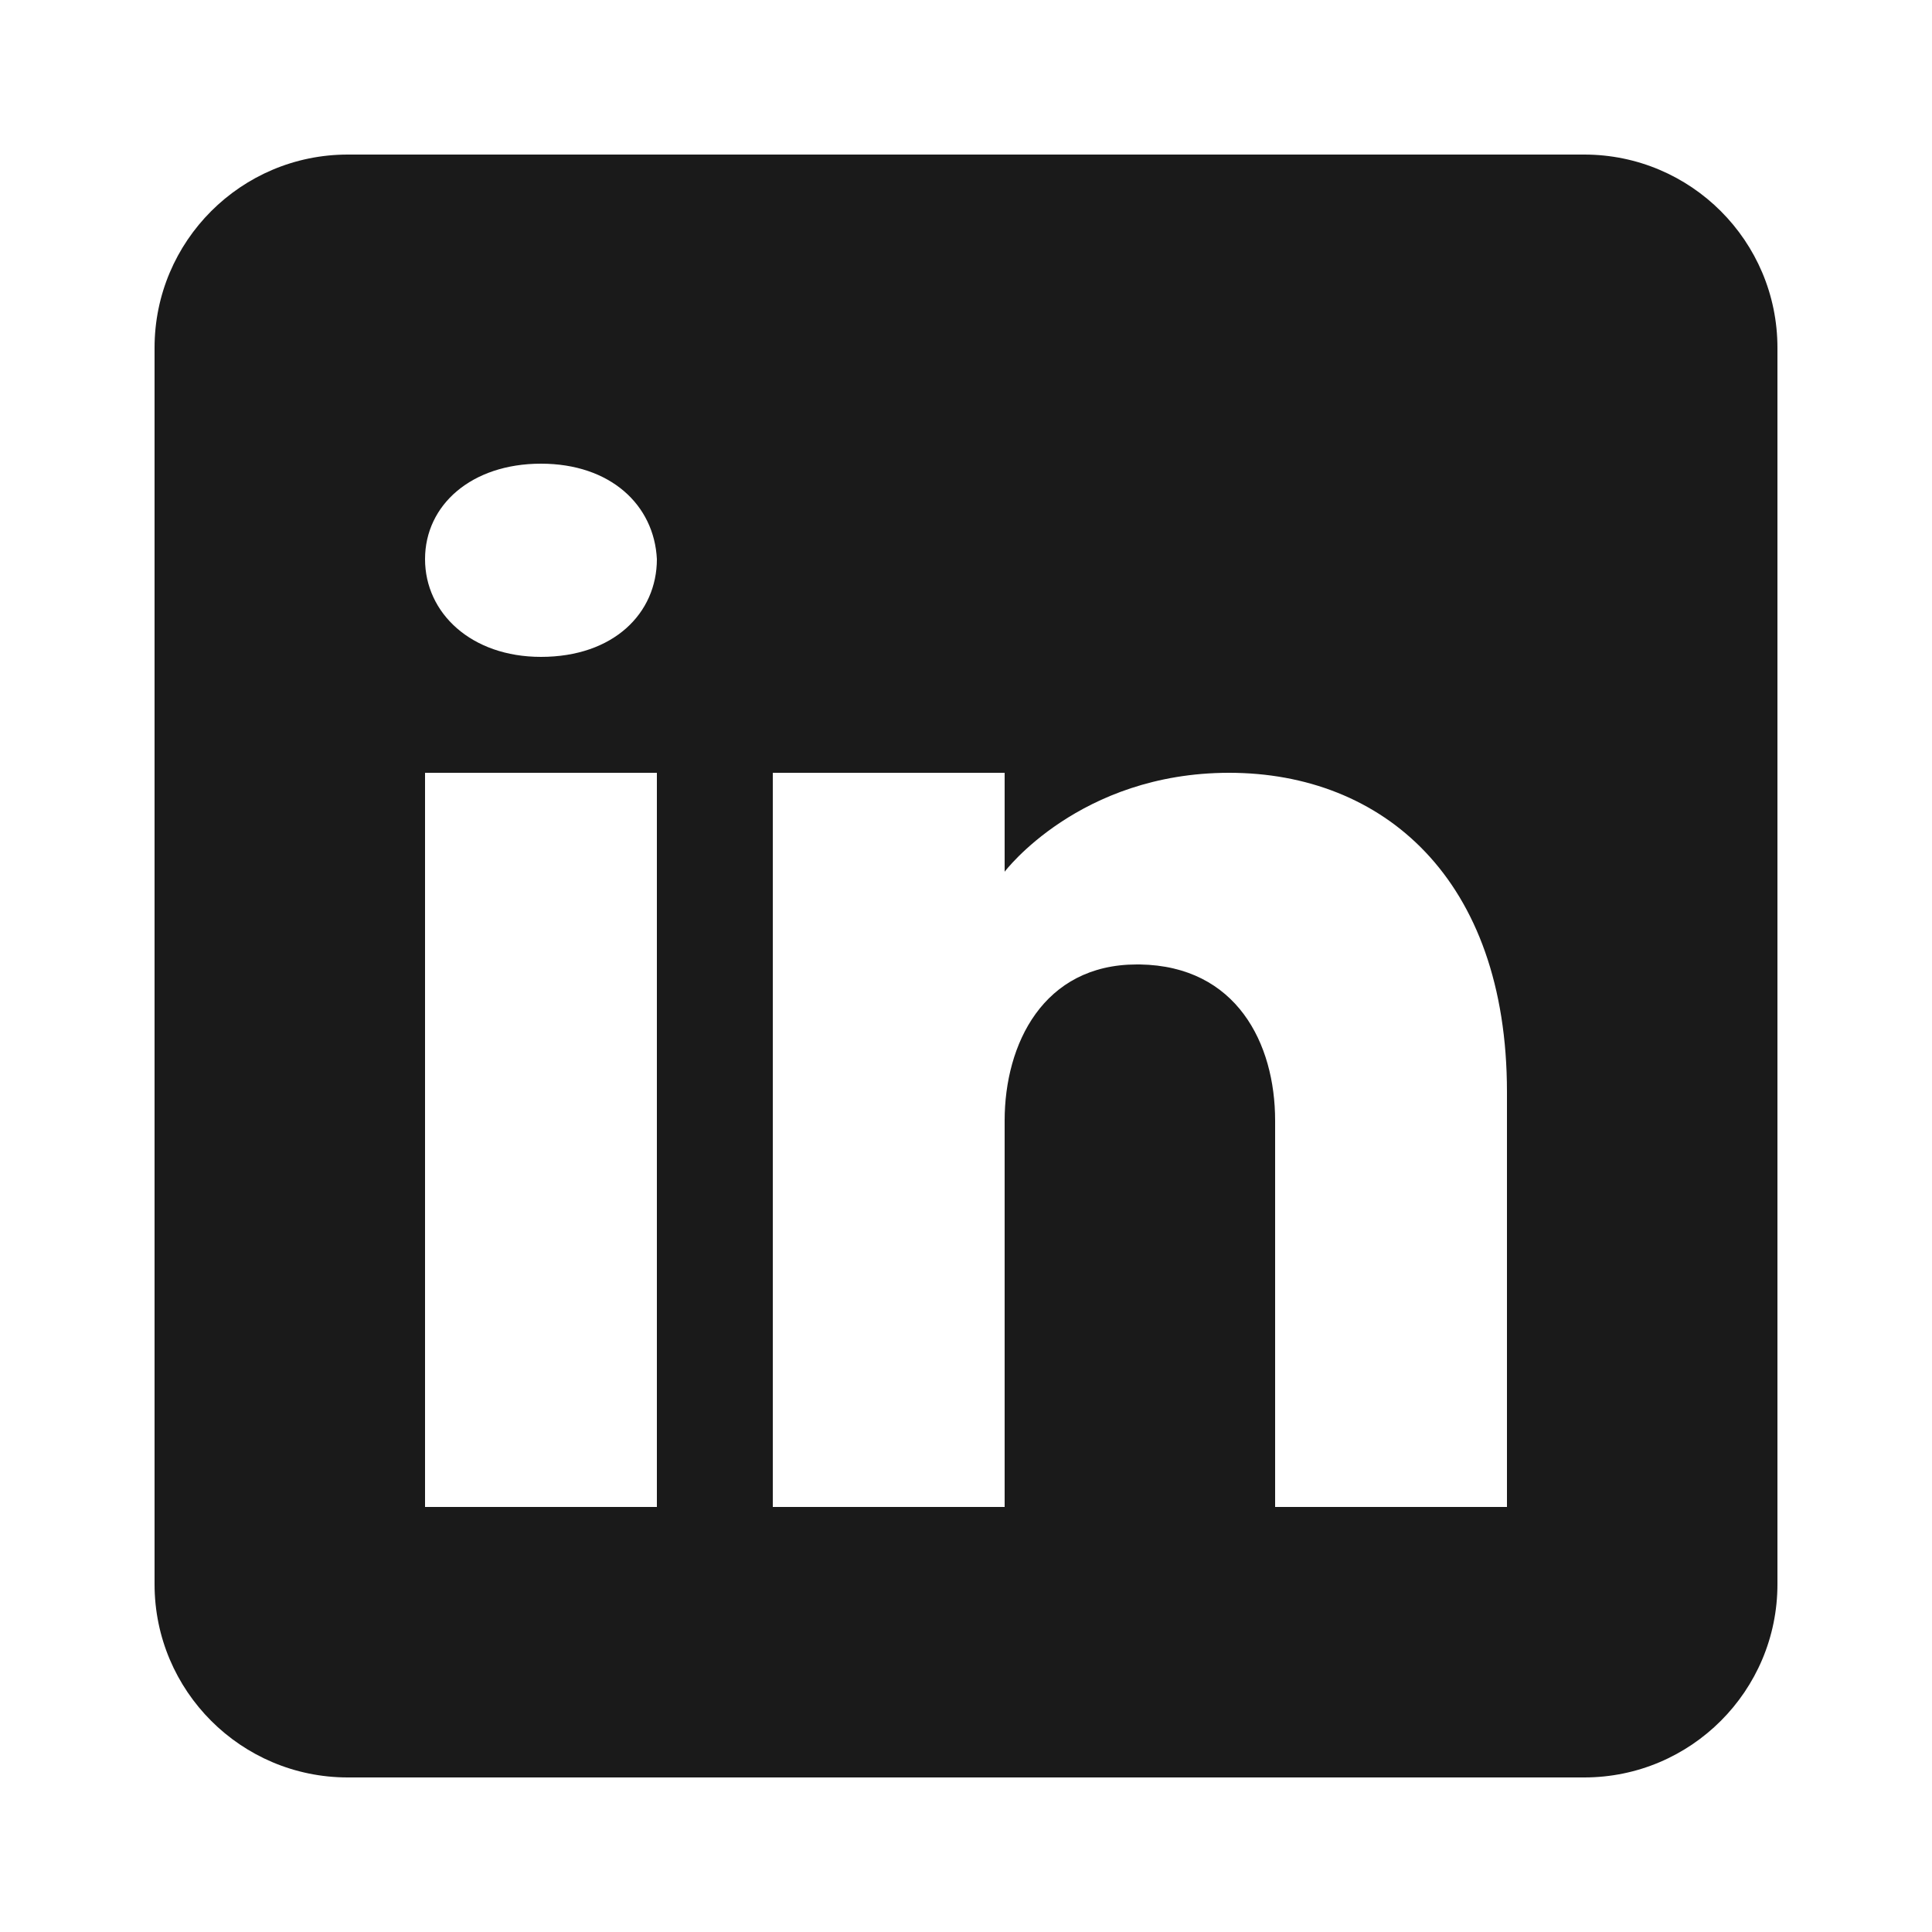
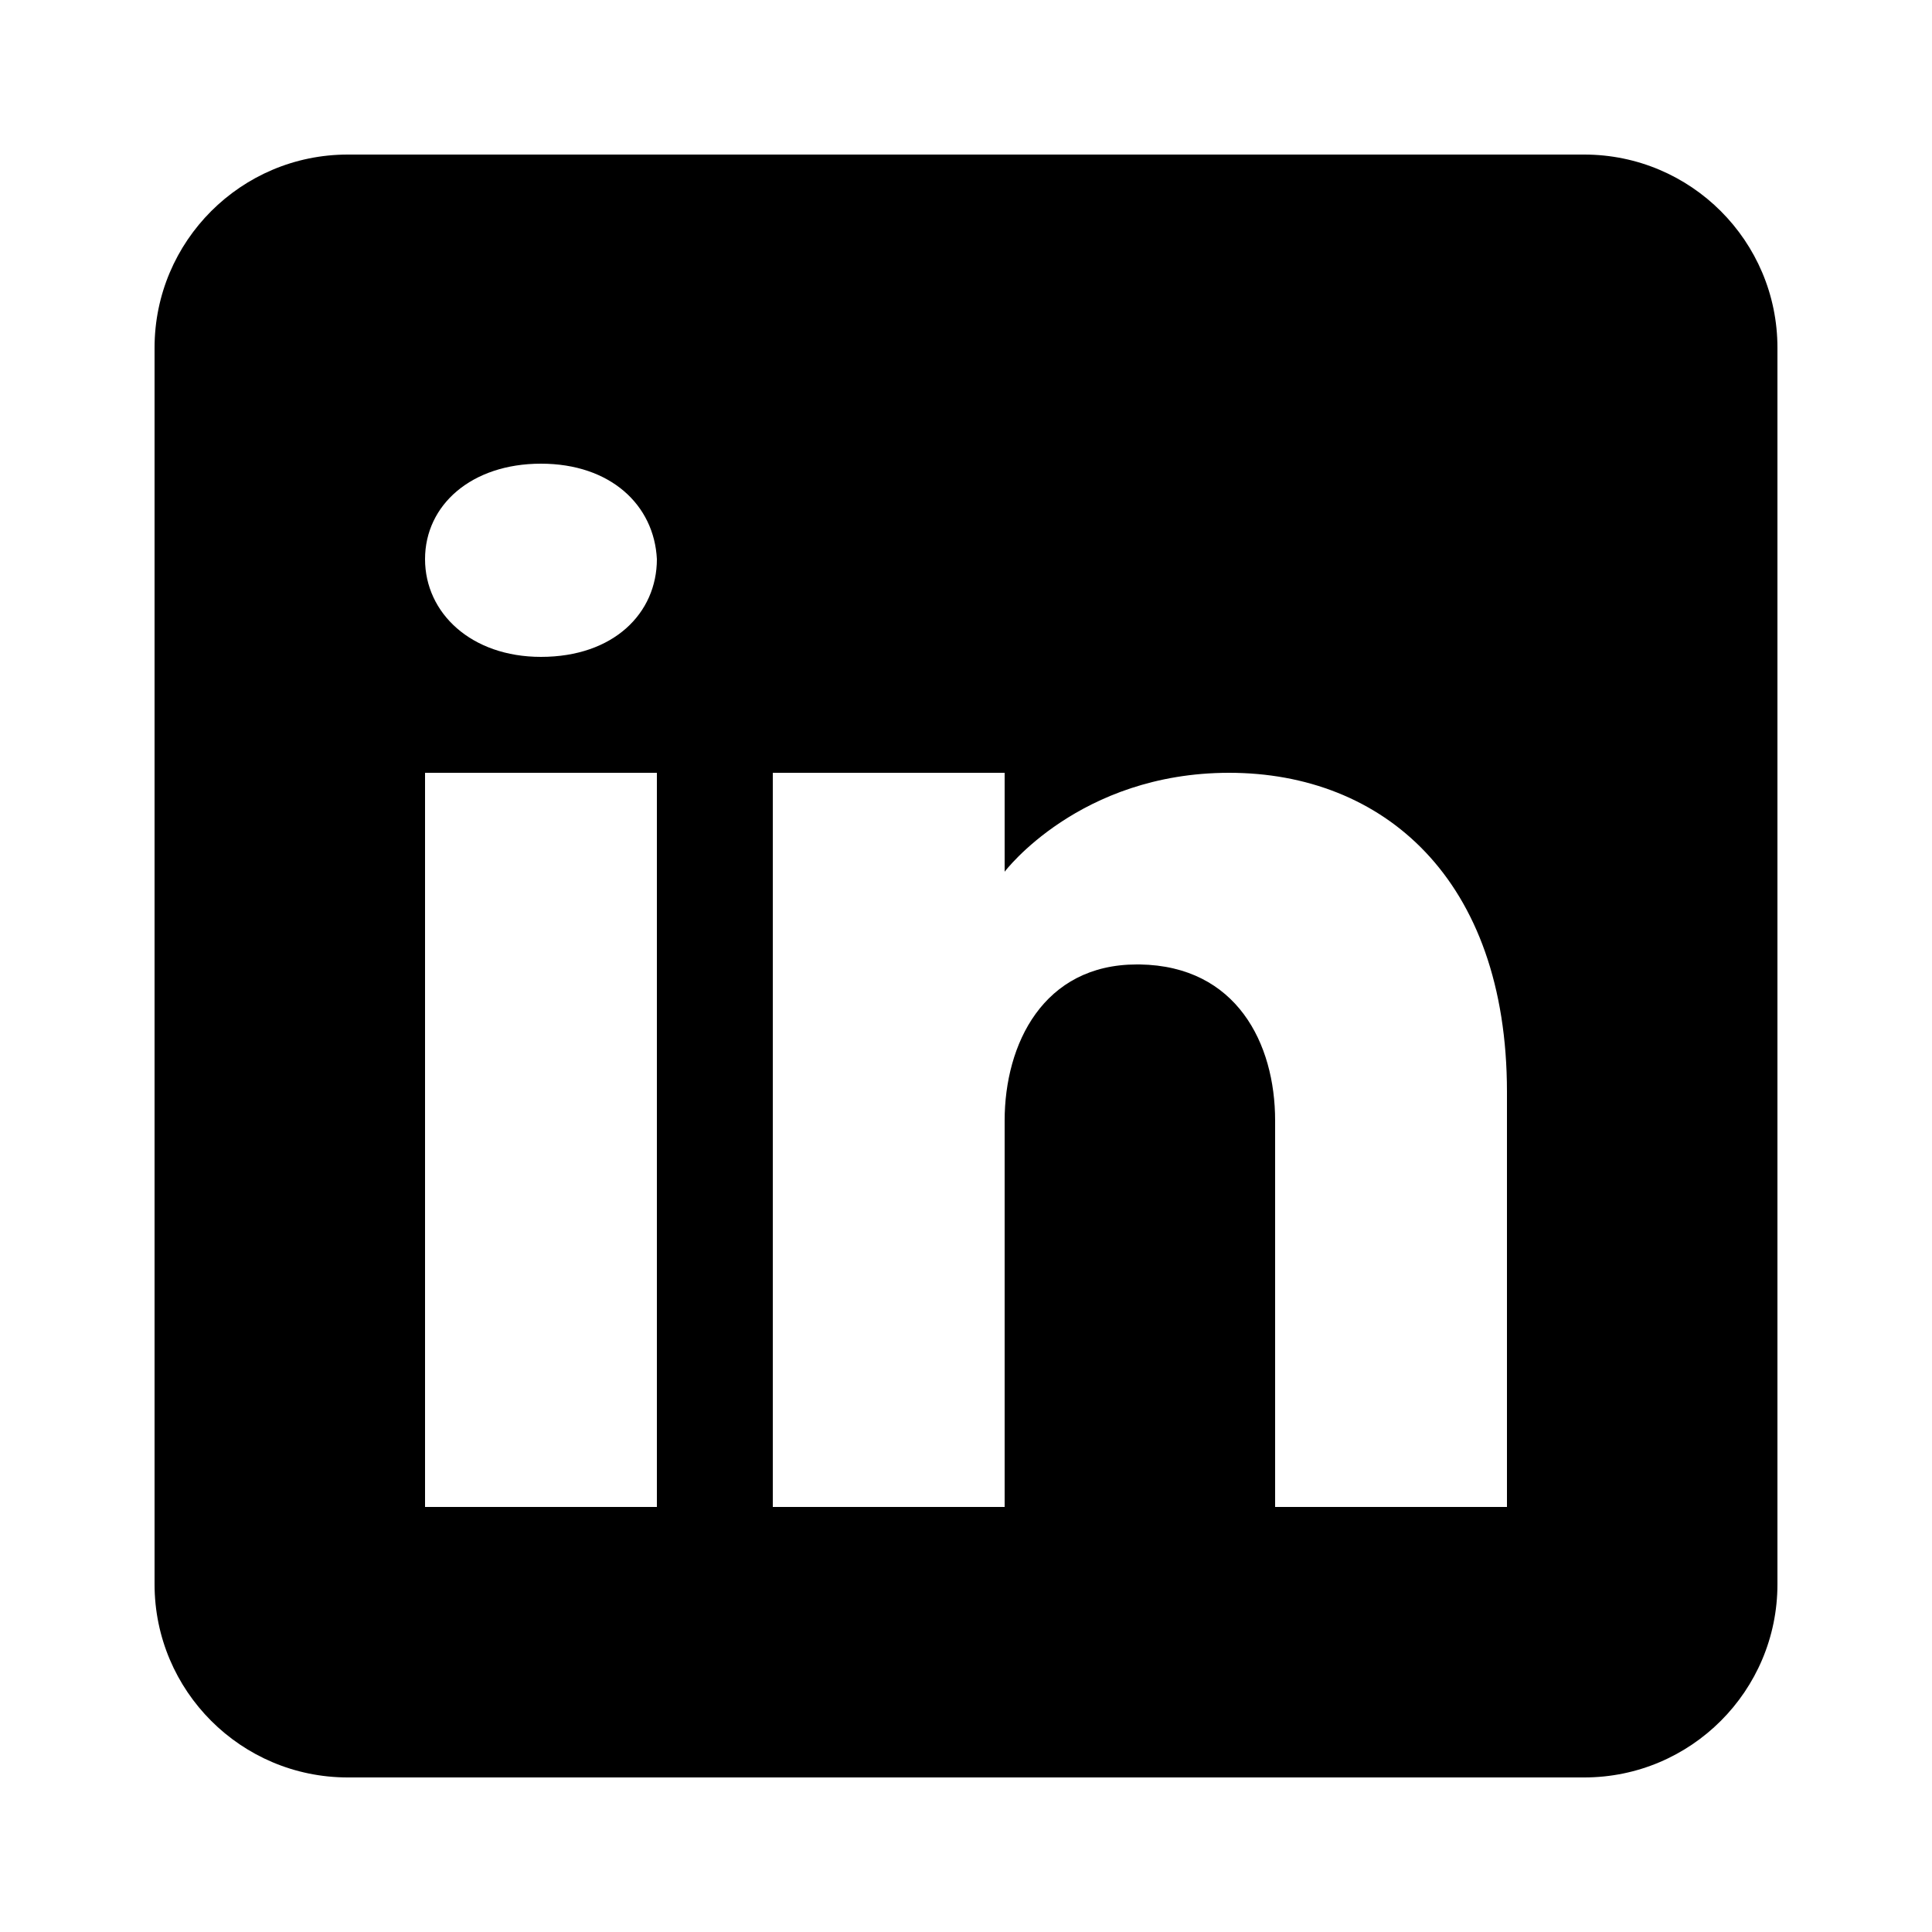
- <svg xmlns="http://www.w3.org/2000/svg" fill="#1A1A1A" viewBox="0 0 50 50" width="100px" height="100px">
+ <svg xmlns="http://www.w3.org/2000/svg" fill="#0" viewBox="0 0 50 50" width="100px" height="100px">
  <path d="M41,4H9C6.24,4,4,6.24,4,9v32c0,2.76,2.24,5,5,5h32c2.76,0,5-2.24,5-5V9C46,6.24,43.76,4,41,4z M17,20v19h-6V20H17z M11,14.47c0-1.4,1.2-2.47,3-2.47s2.93,1.07,3,2.47c0,1.4-1.12,2.53-3,2.53C12.2,17,11,15.87,11,14.47z M39,39h-6c0,0,0-9.26,0-10 c0-2-1-4-3.5-4.04h-0.08C27,24.96,26,27.02,26,29c0,0.91,0,10,0,10h-6V20h6v2.56c0,0,1.93-2.56,5.81-2.56 c3.97,0,7.19,2.73,7.19,8.26V39z" />
</svg>
